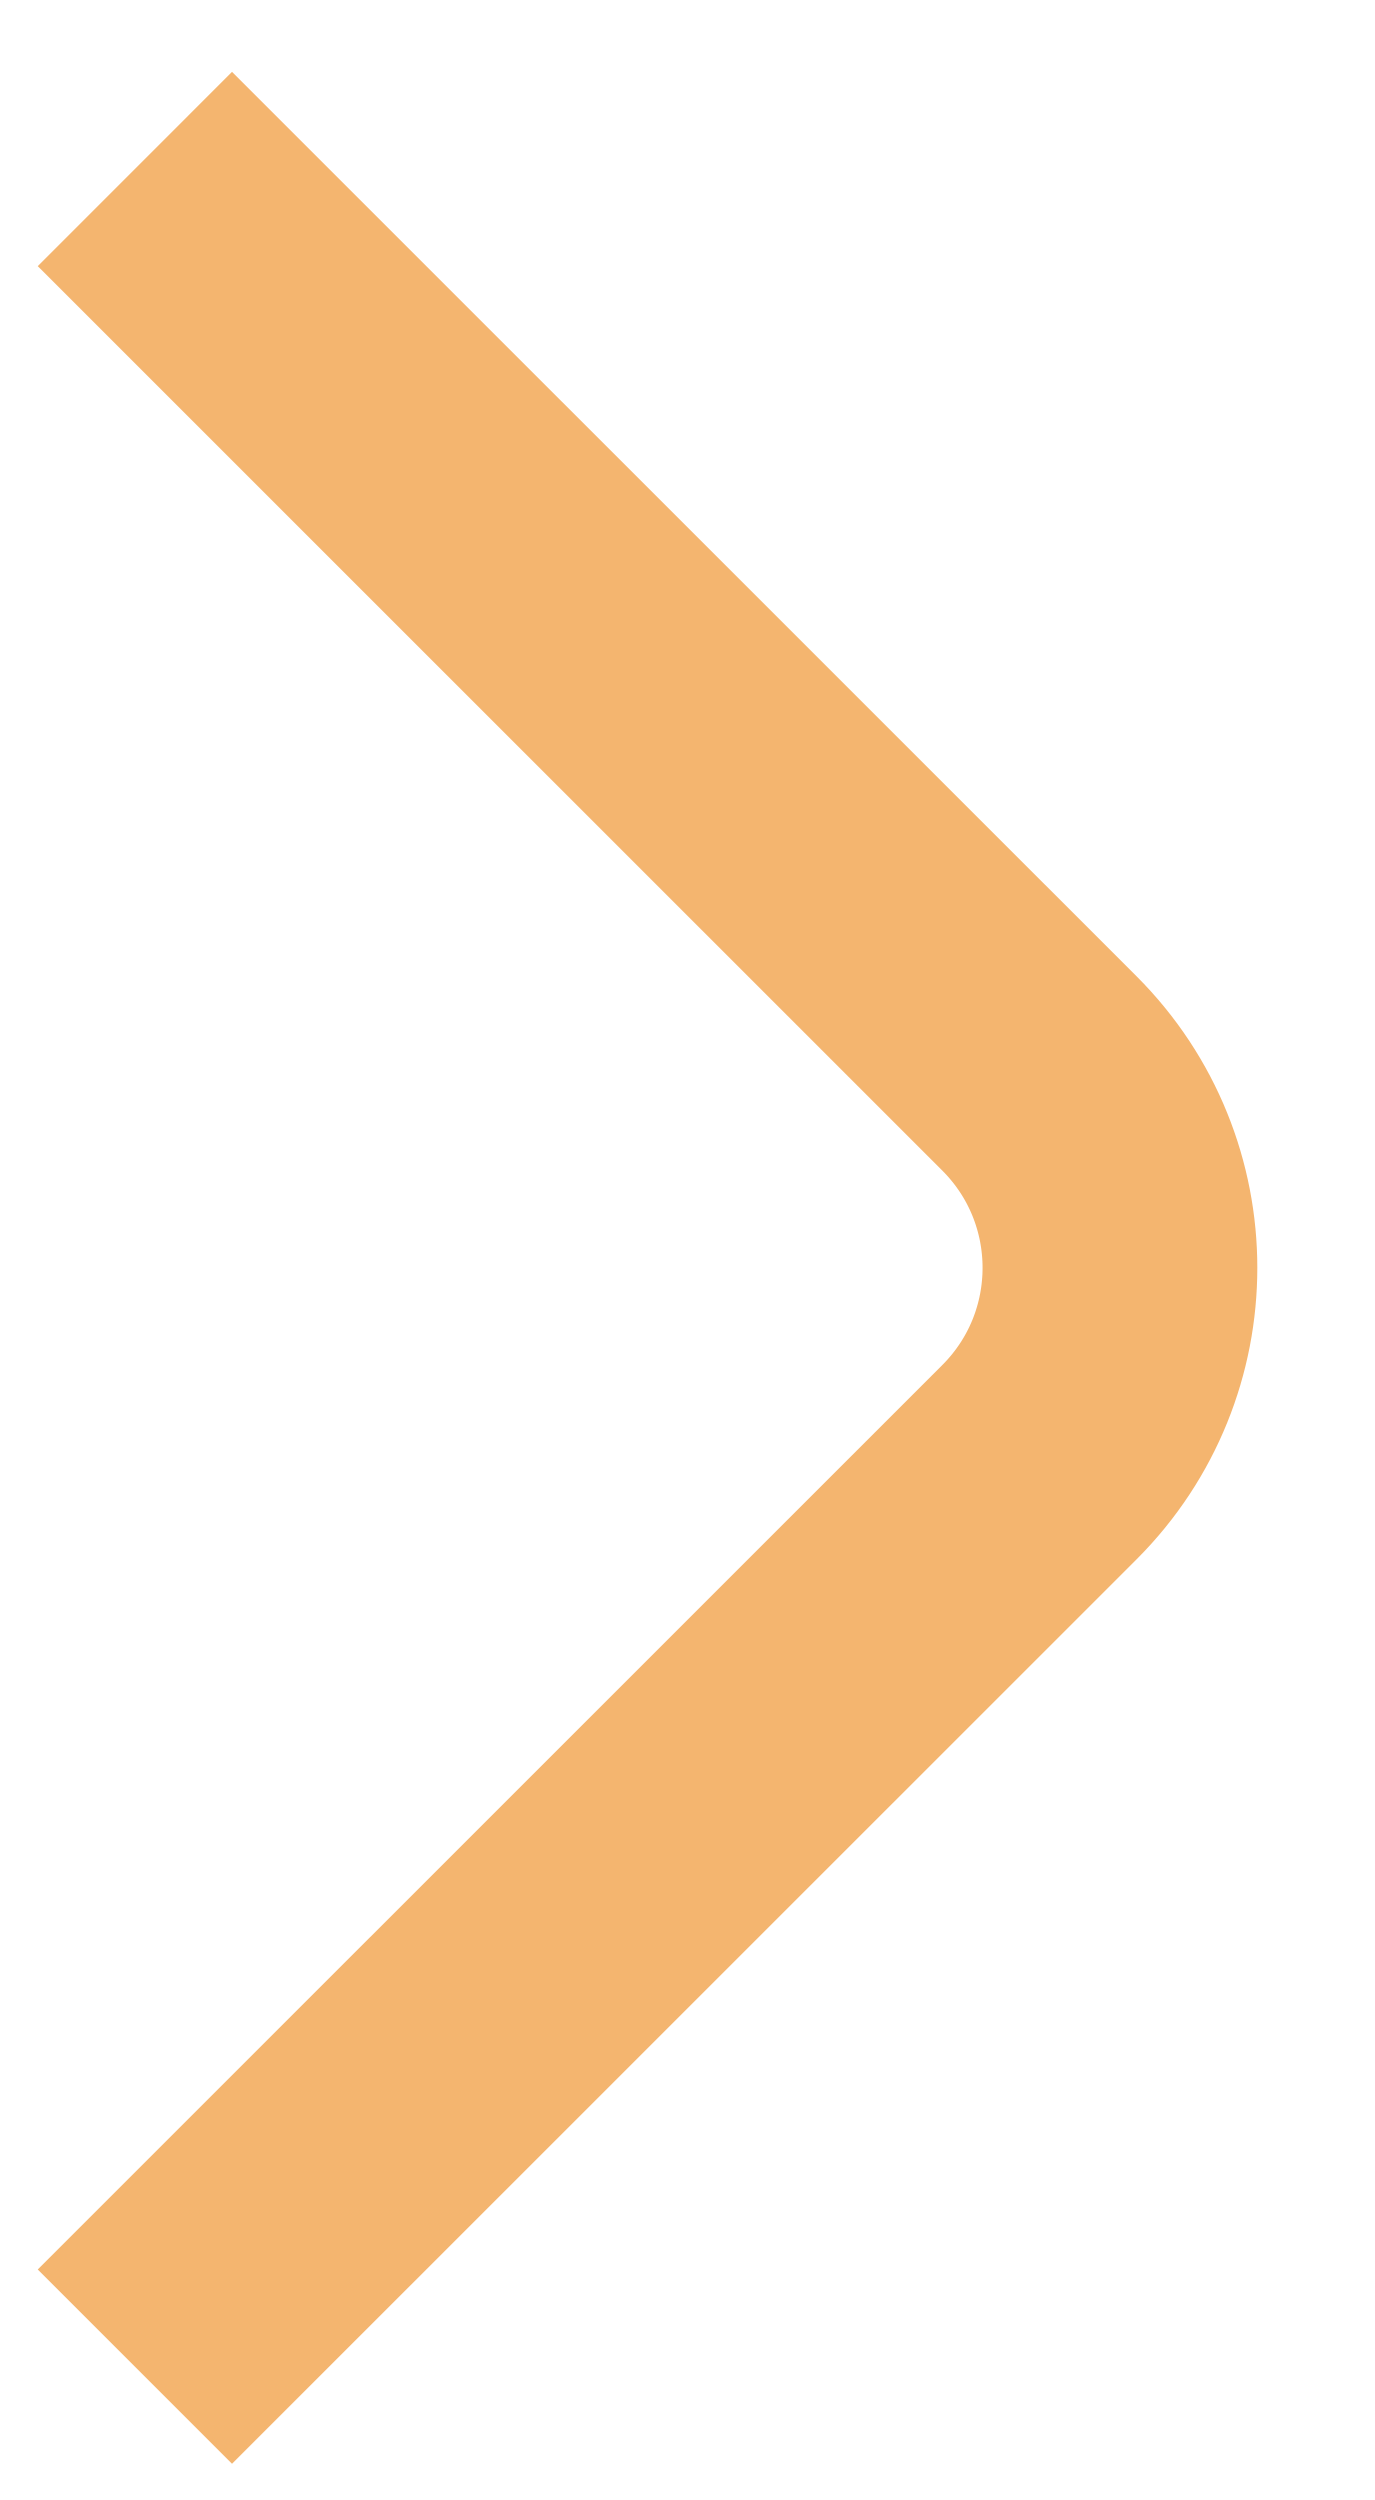
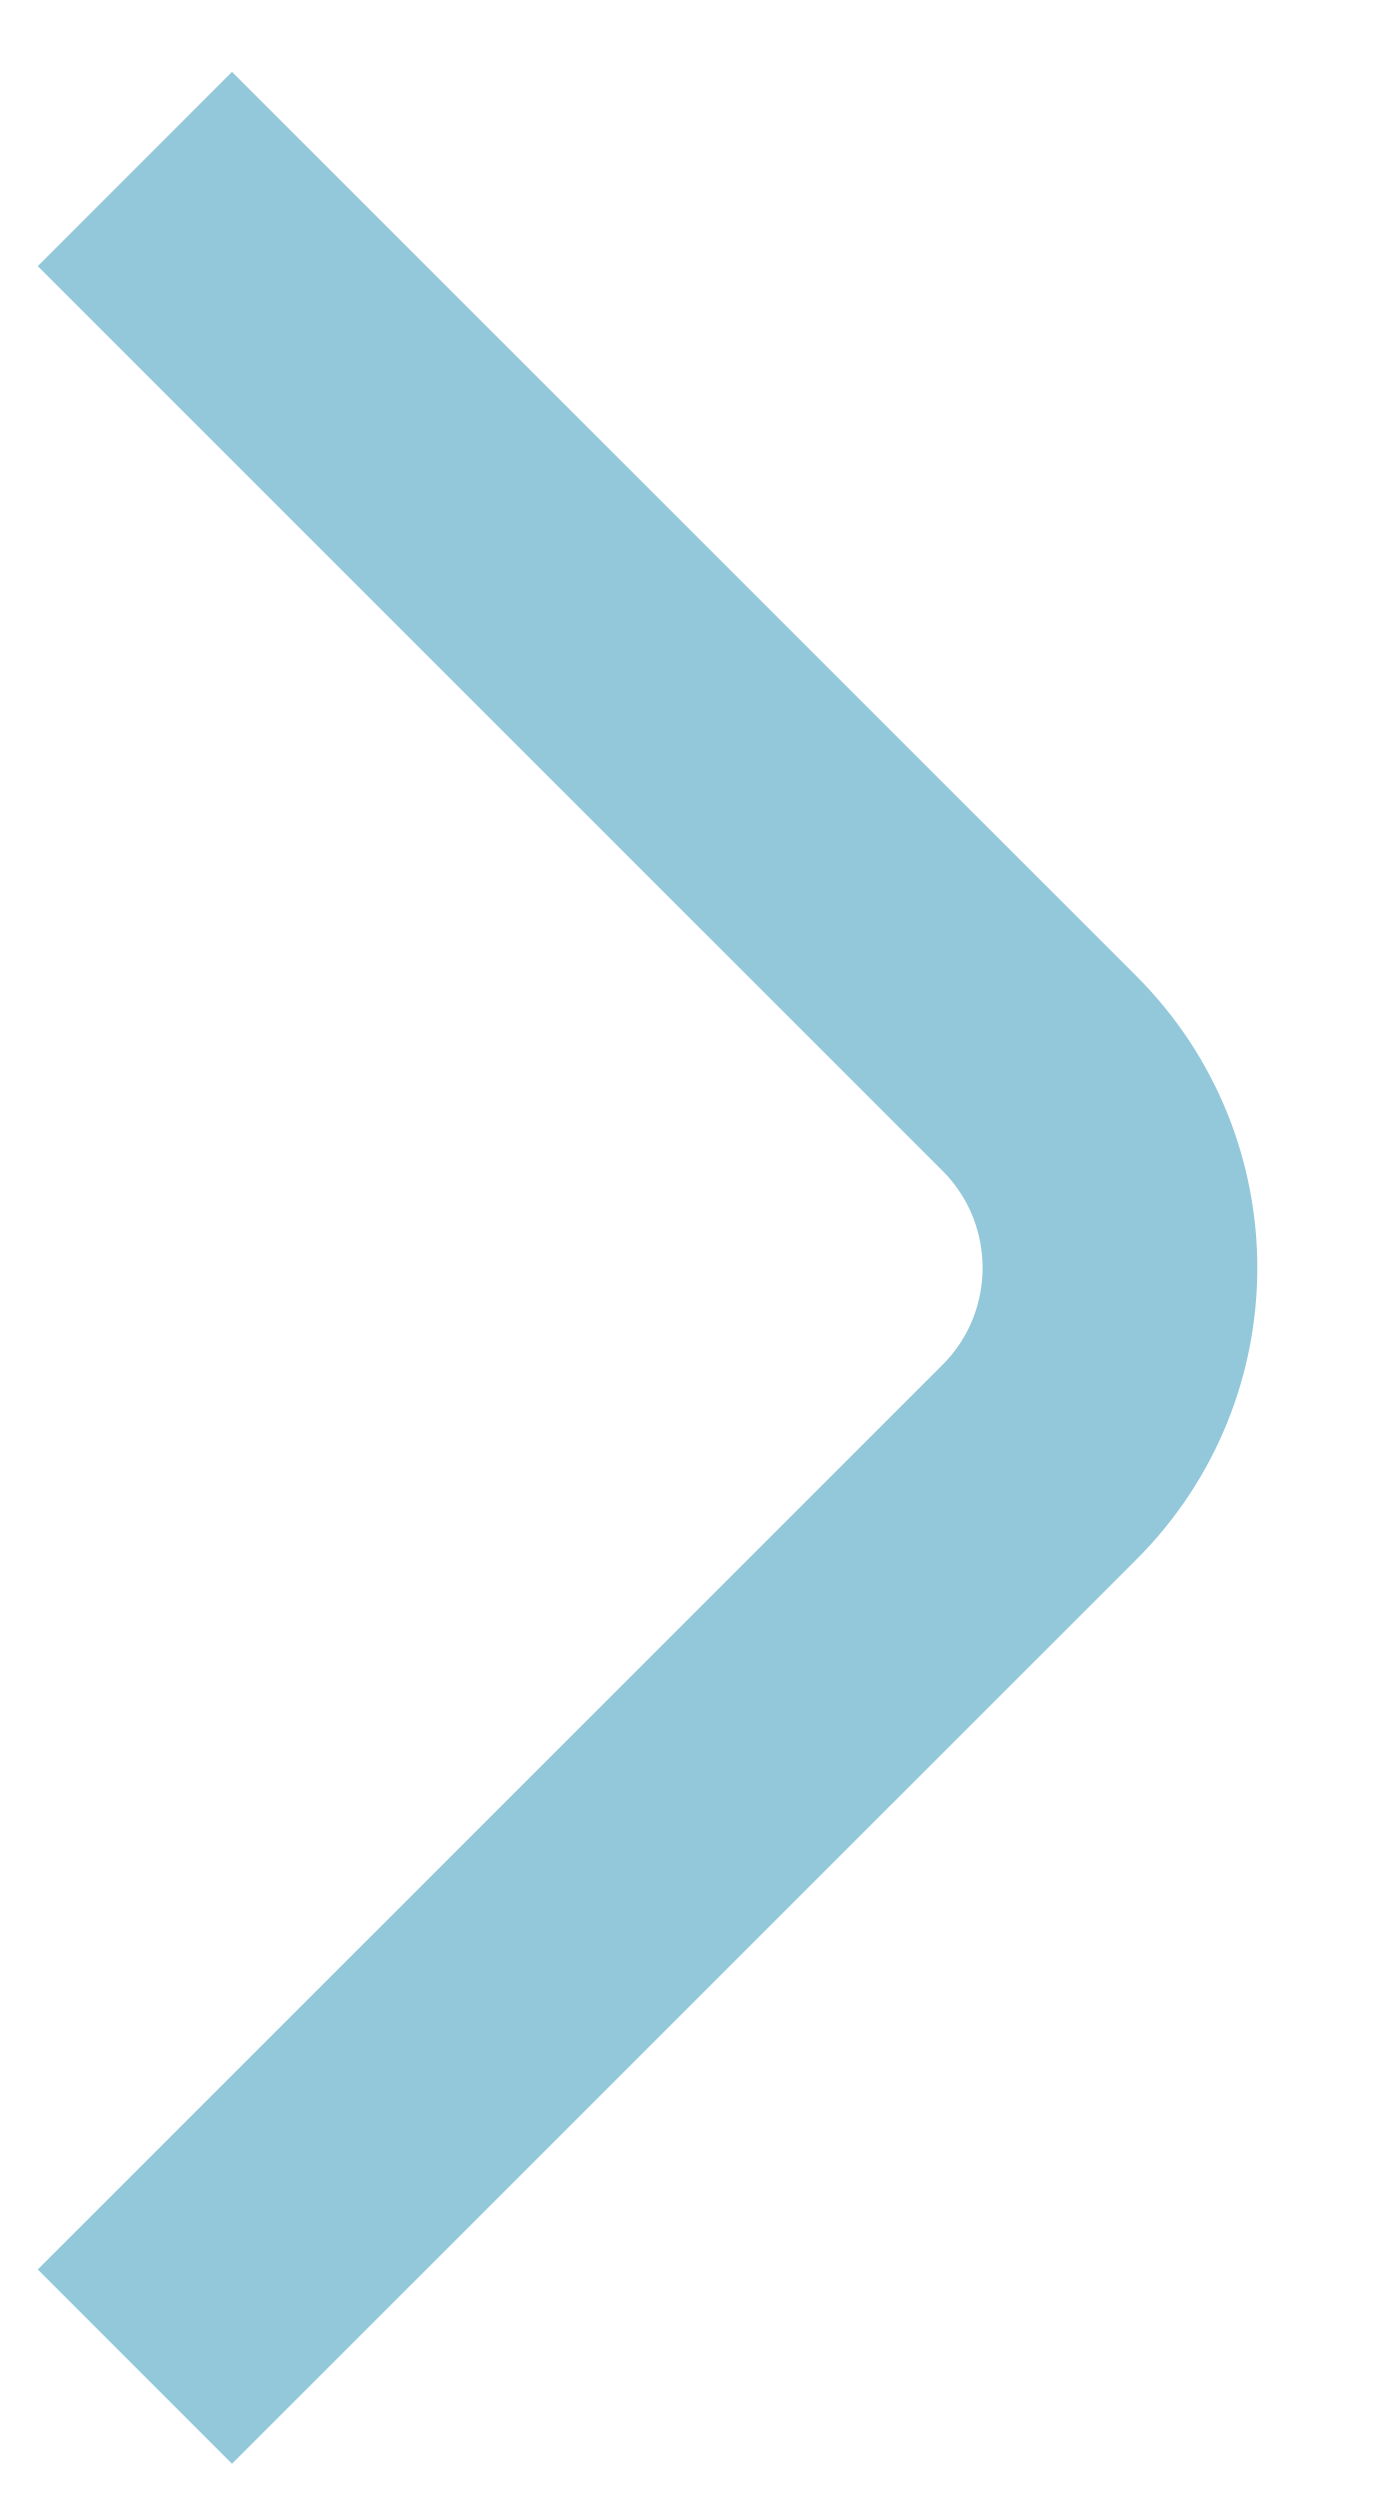
<svg xmlns="http://www.w3.org/2000/svg" width="11" height="20" viewBox="0 0 11 20" fill="none">
-   <path d="M1.079 1.352L8.316 8.588C9.174 9.447 9.174 10.838 8.316 11.697L1.079 18.933" stroke="#ED840F" stroke-opacity="0.6" stroke-width="2.198" />
+   <path d="M1.079 1.352L8.316 8.588C9.174 9.447 9.174 10.838 8.316 11.697L1.079 18.933" stroke="#4BA3C3" stroke-opacity="0.6" stroke-width="2.198" />
</svg>
